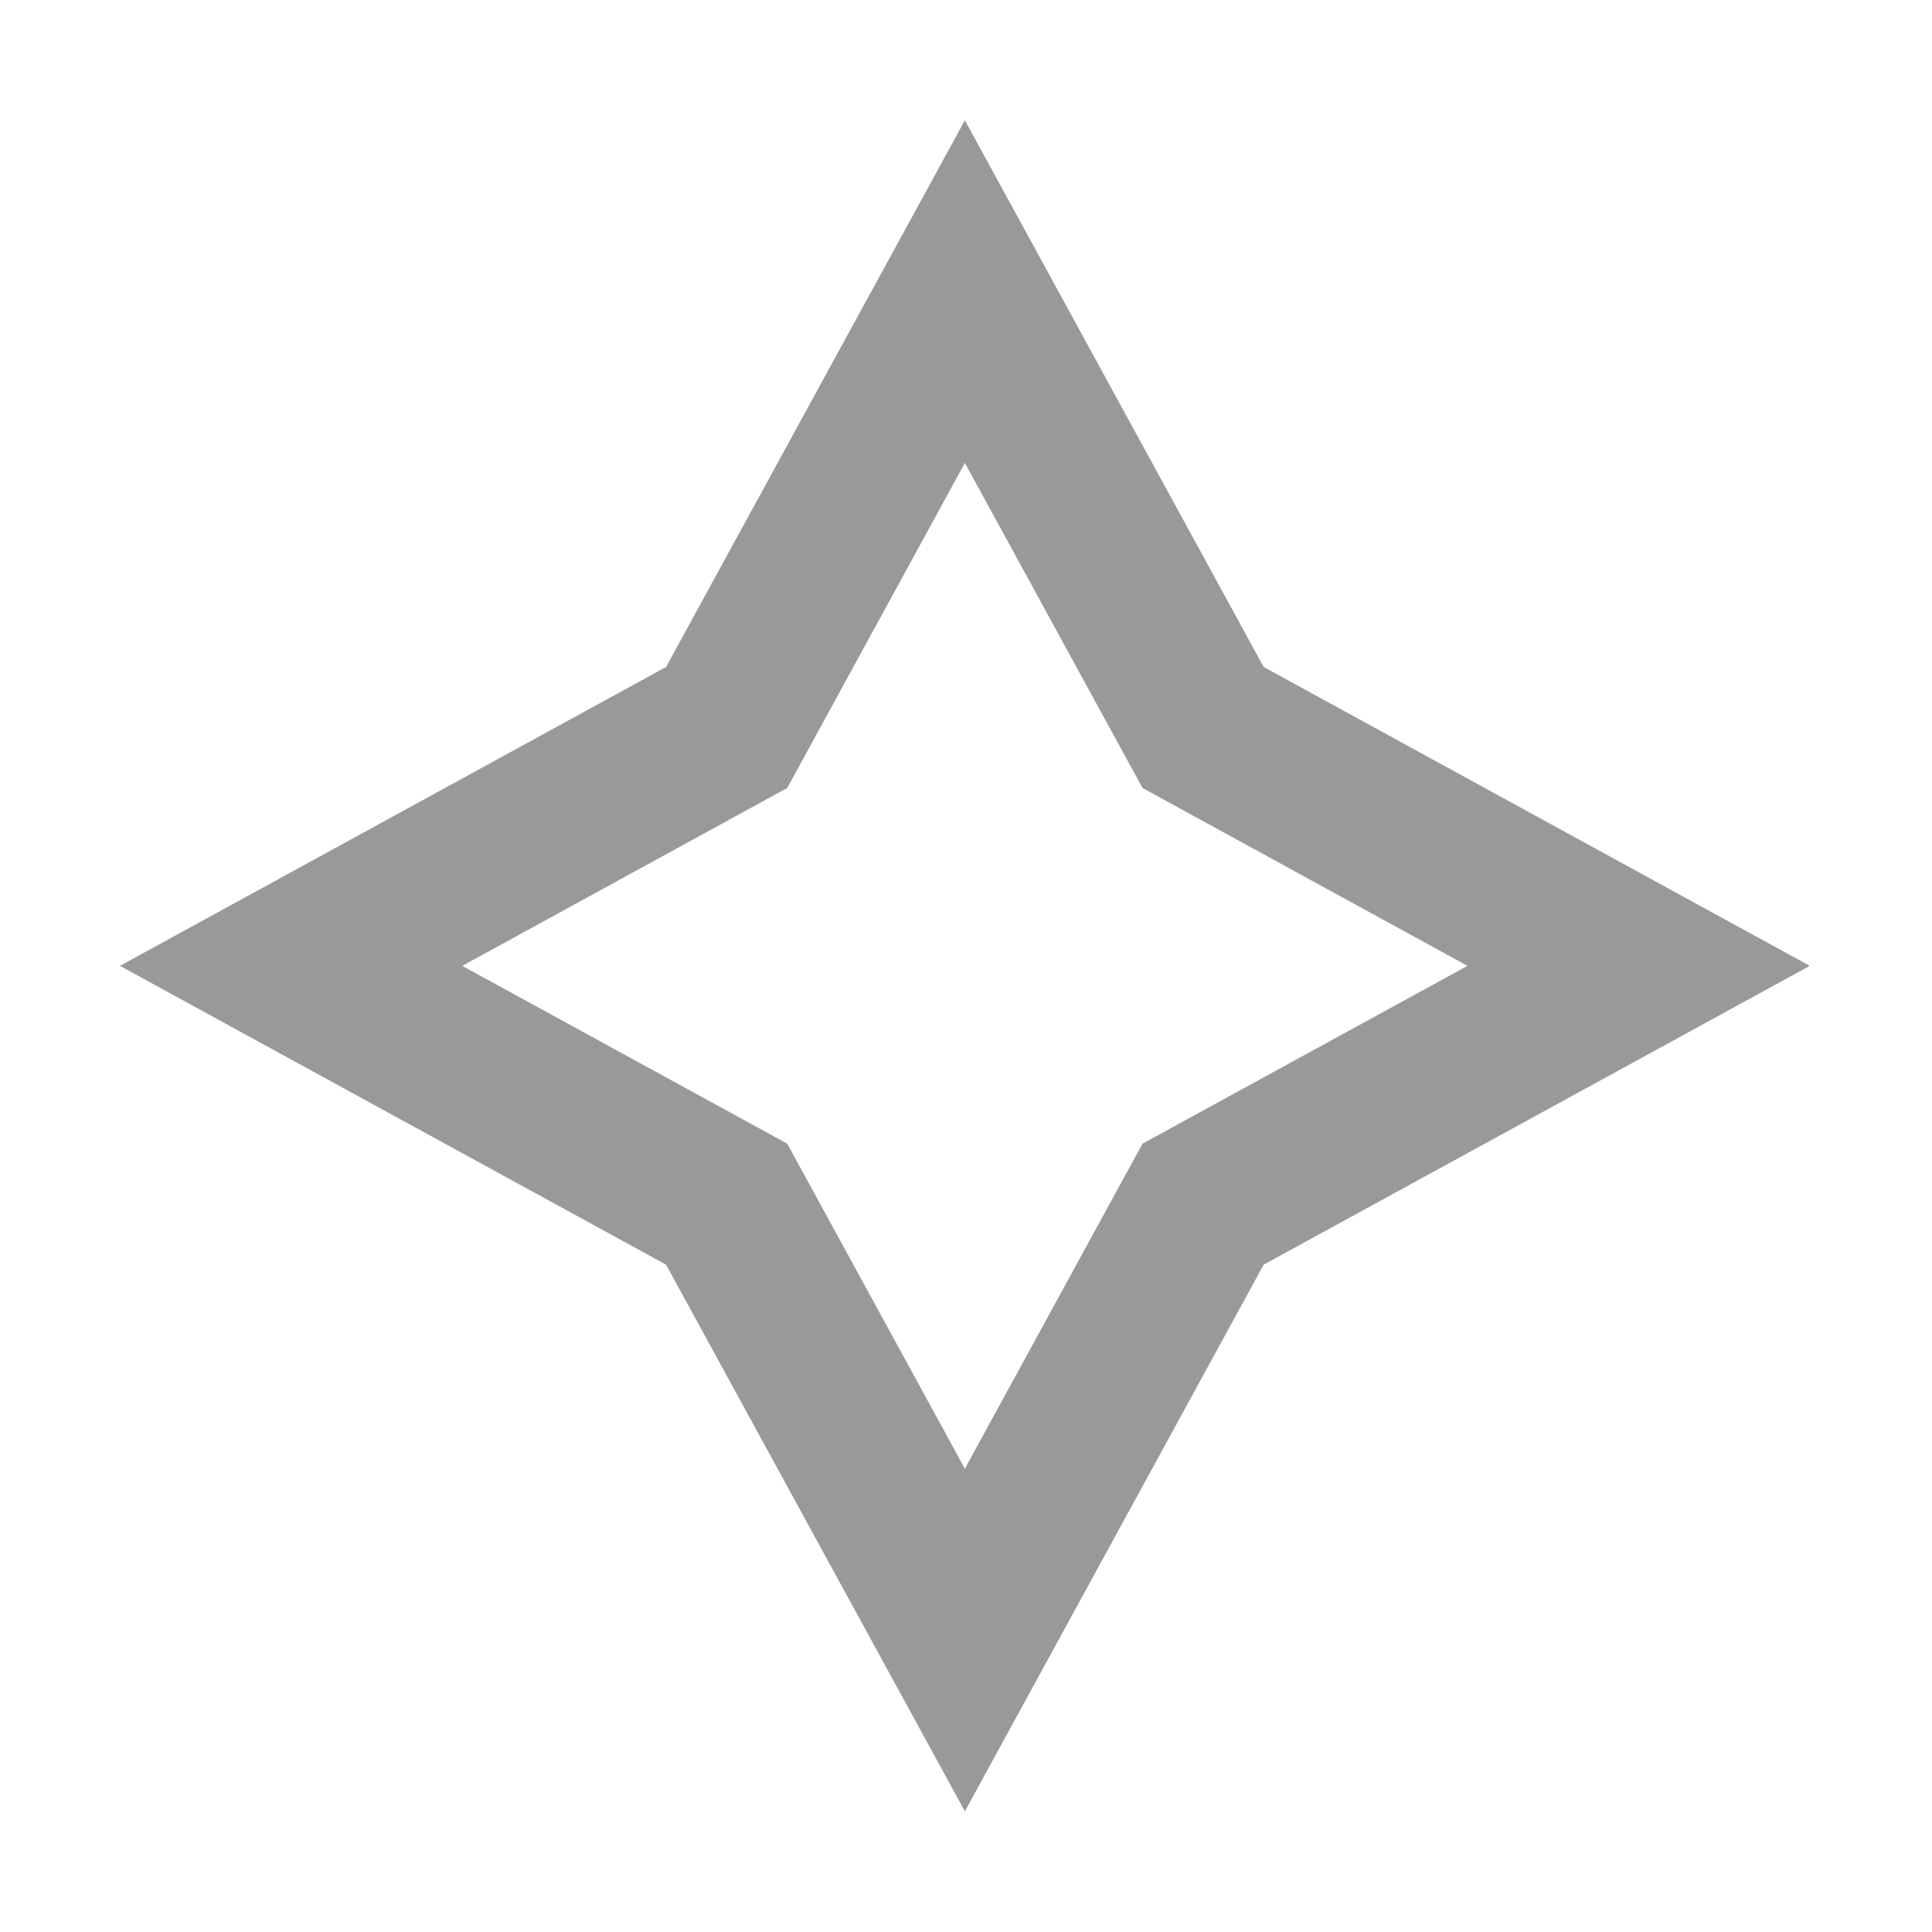
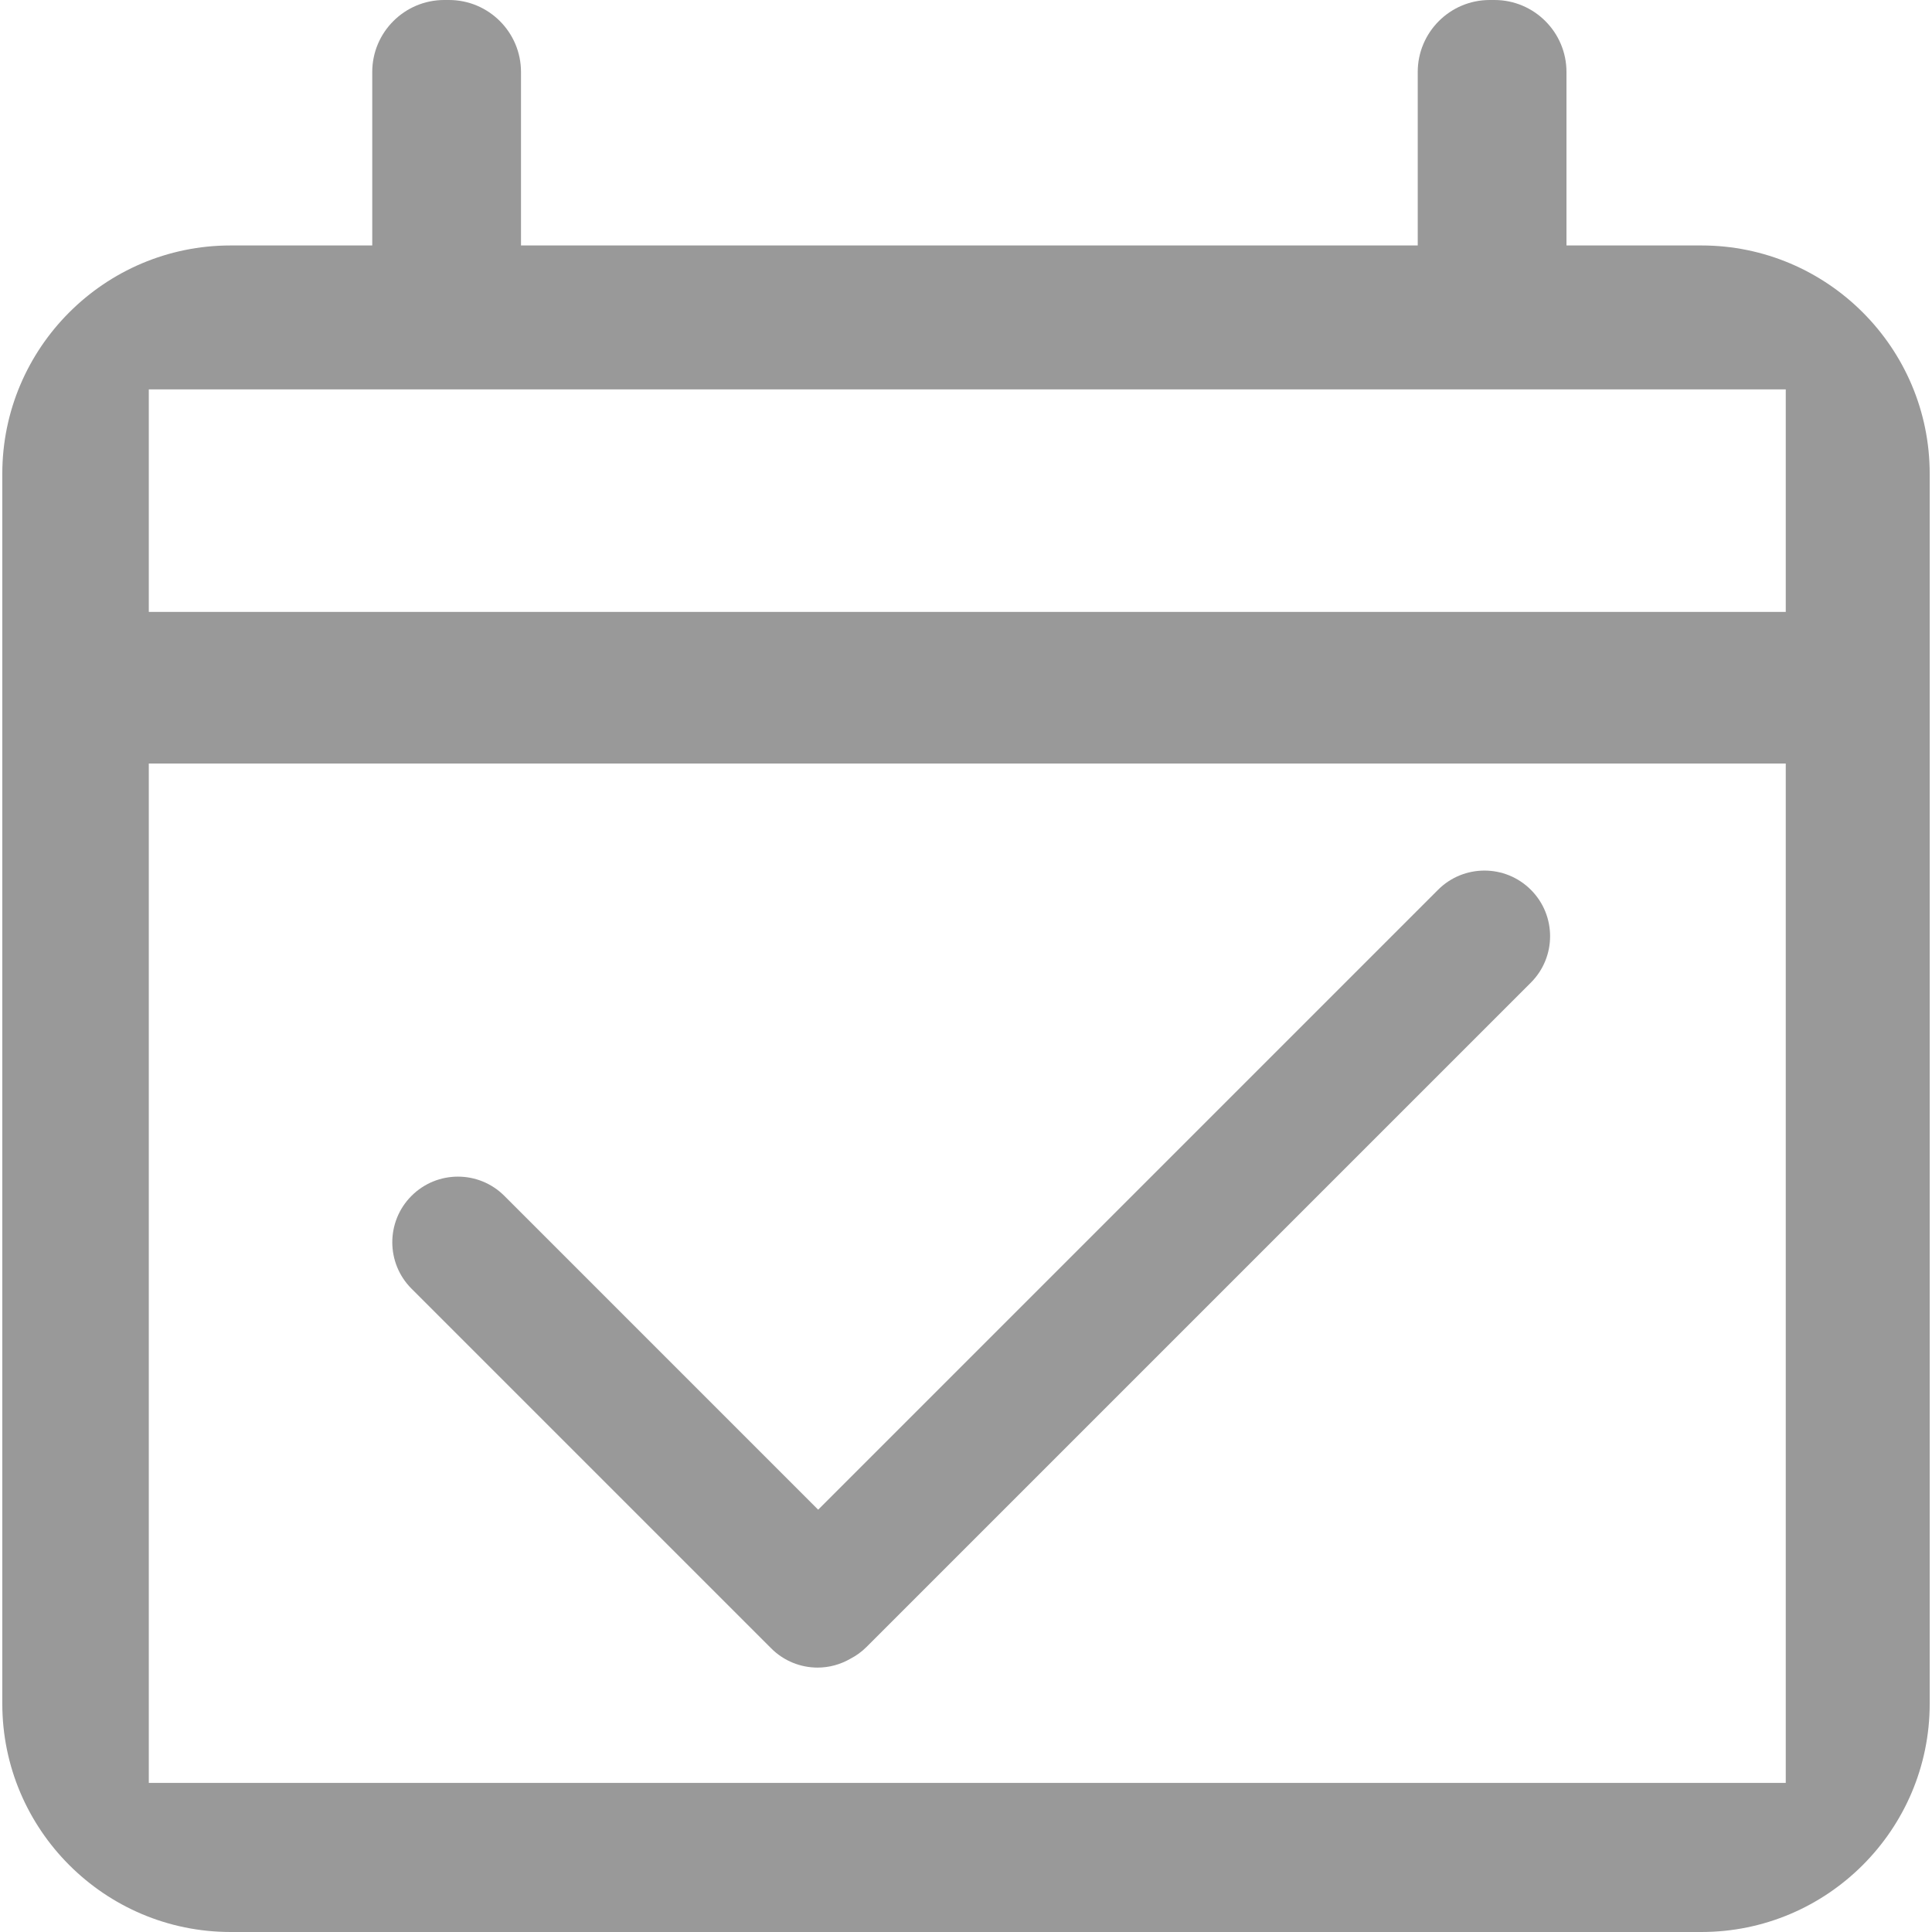
- <svg xmlns="http://www.w3.org/2000/svg" t="1494401929186" class="icon" style="" viewBox="0 0 1024 1024" version="1.1" p-id="10131" width="32" height="32">
+ <svg xmlns="http://www.w3.org/2000/svg" t="1494399494913" class="icon" style="" viewBox="0 0 1024 1024" version="1.1" p-id="3120" width="32" height="32">
  <defs>
    <style type="text/css" />
  </defs>
-   <path d="M511.401 960.041L353.027 670.298 63.582 511.924l289.445-158.417L511.401 63.764l158.374 289.743L959.221 511.924 669.775 670.298 511.401 960.041zM245.006 511.924l172.238 94.242L511.401 778.447l94.156-172.281 172.238-94.242-172.238-94.284L511.401 245.359l-94.156 172.281-172.239 94.284z" p-id="10132" fill="#999999" />
+   <path d="M901.785 130.097l-71.519 0L830.266 38.15c0-21.036-17.114-38.15-38.149-38.15l-2.549 0c-21.031 0-38.14 17.109-38.14 38.15l0 91.948-475.288 0L276.141 38.15C276.141 17.114 259.031 0 237.996 0l-2.549 0c-21.035 0-38.15 17.109-38.15 38.15l0 91.948-75.088 0C55.496 130.097 1.219 184.375 1.219 251.089l0 651.909c0 66.719 54.278 121.001 120.991 121.001l779.575 0c66.719 0 120.996-54.282 120.996-121.001L1022.781 251.089C1022.781 184.375 968.499 130.097 901.785 130.097L901.785 130.097zM946.487 944.985 78.87 944.985 78.87 404.683l867.617 0L946.487 944.985 946.487 944.985zM946.487 324.321 78.87 324.321l0-117.93 867.617 0L946.487 324.321 946.487 324.321zM946.487 324.321" p-id="3121" fill="#999999" />
+   <path d="M408.752 873.668c6.793 6.791 15.694 10.19 24.595 10.19 6.03 0 12.041-1.596 17.418-4.713 3.085-1.606 5.986-3.691 8.574-6.284l352.056-352.051c13.584-13.589 13.584-35.615 0-49.199-13.585-13.584-35.611-13.584-49.2 0l-328.55 328.555L267.312 633.827c-13.589-13.584-35.615-13.584-49.199 0-13.585 13.59-13.585 35.616 0 49.2L408.752 873.668 408.752 873.668zM408.752 873.668" p-id="3122" fill="#999999" />
</svg>
